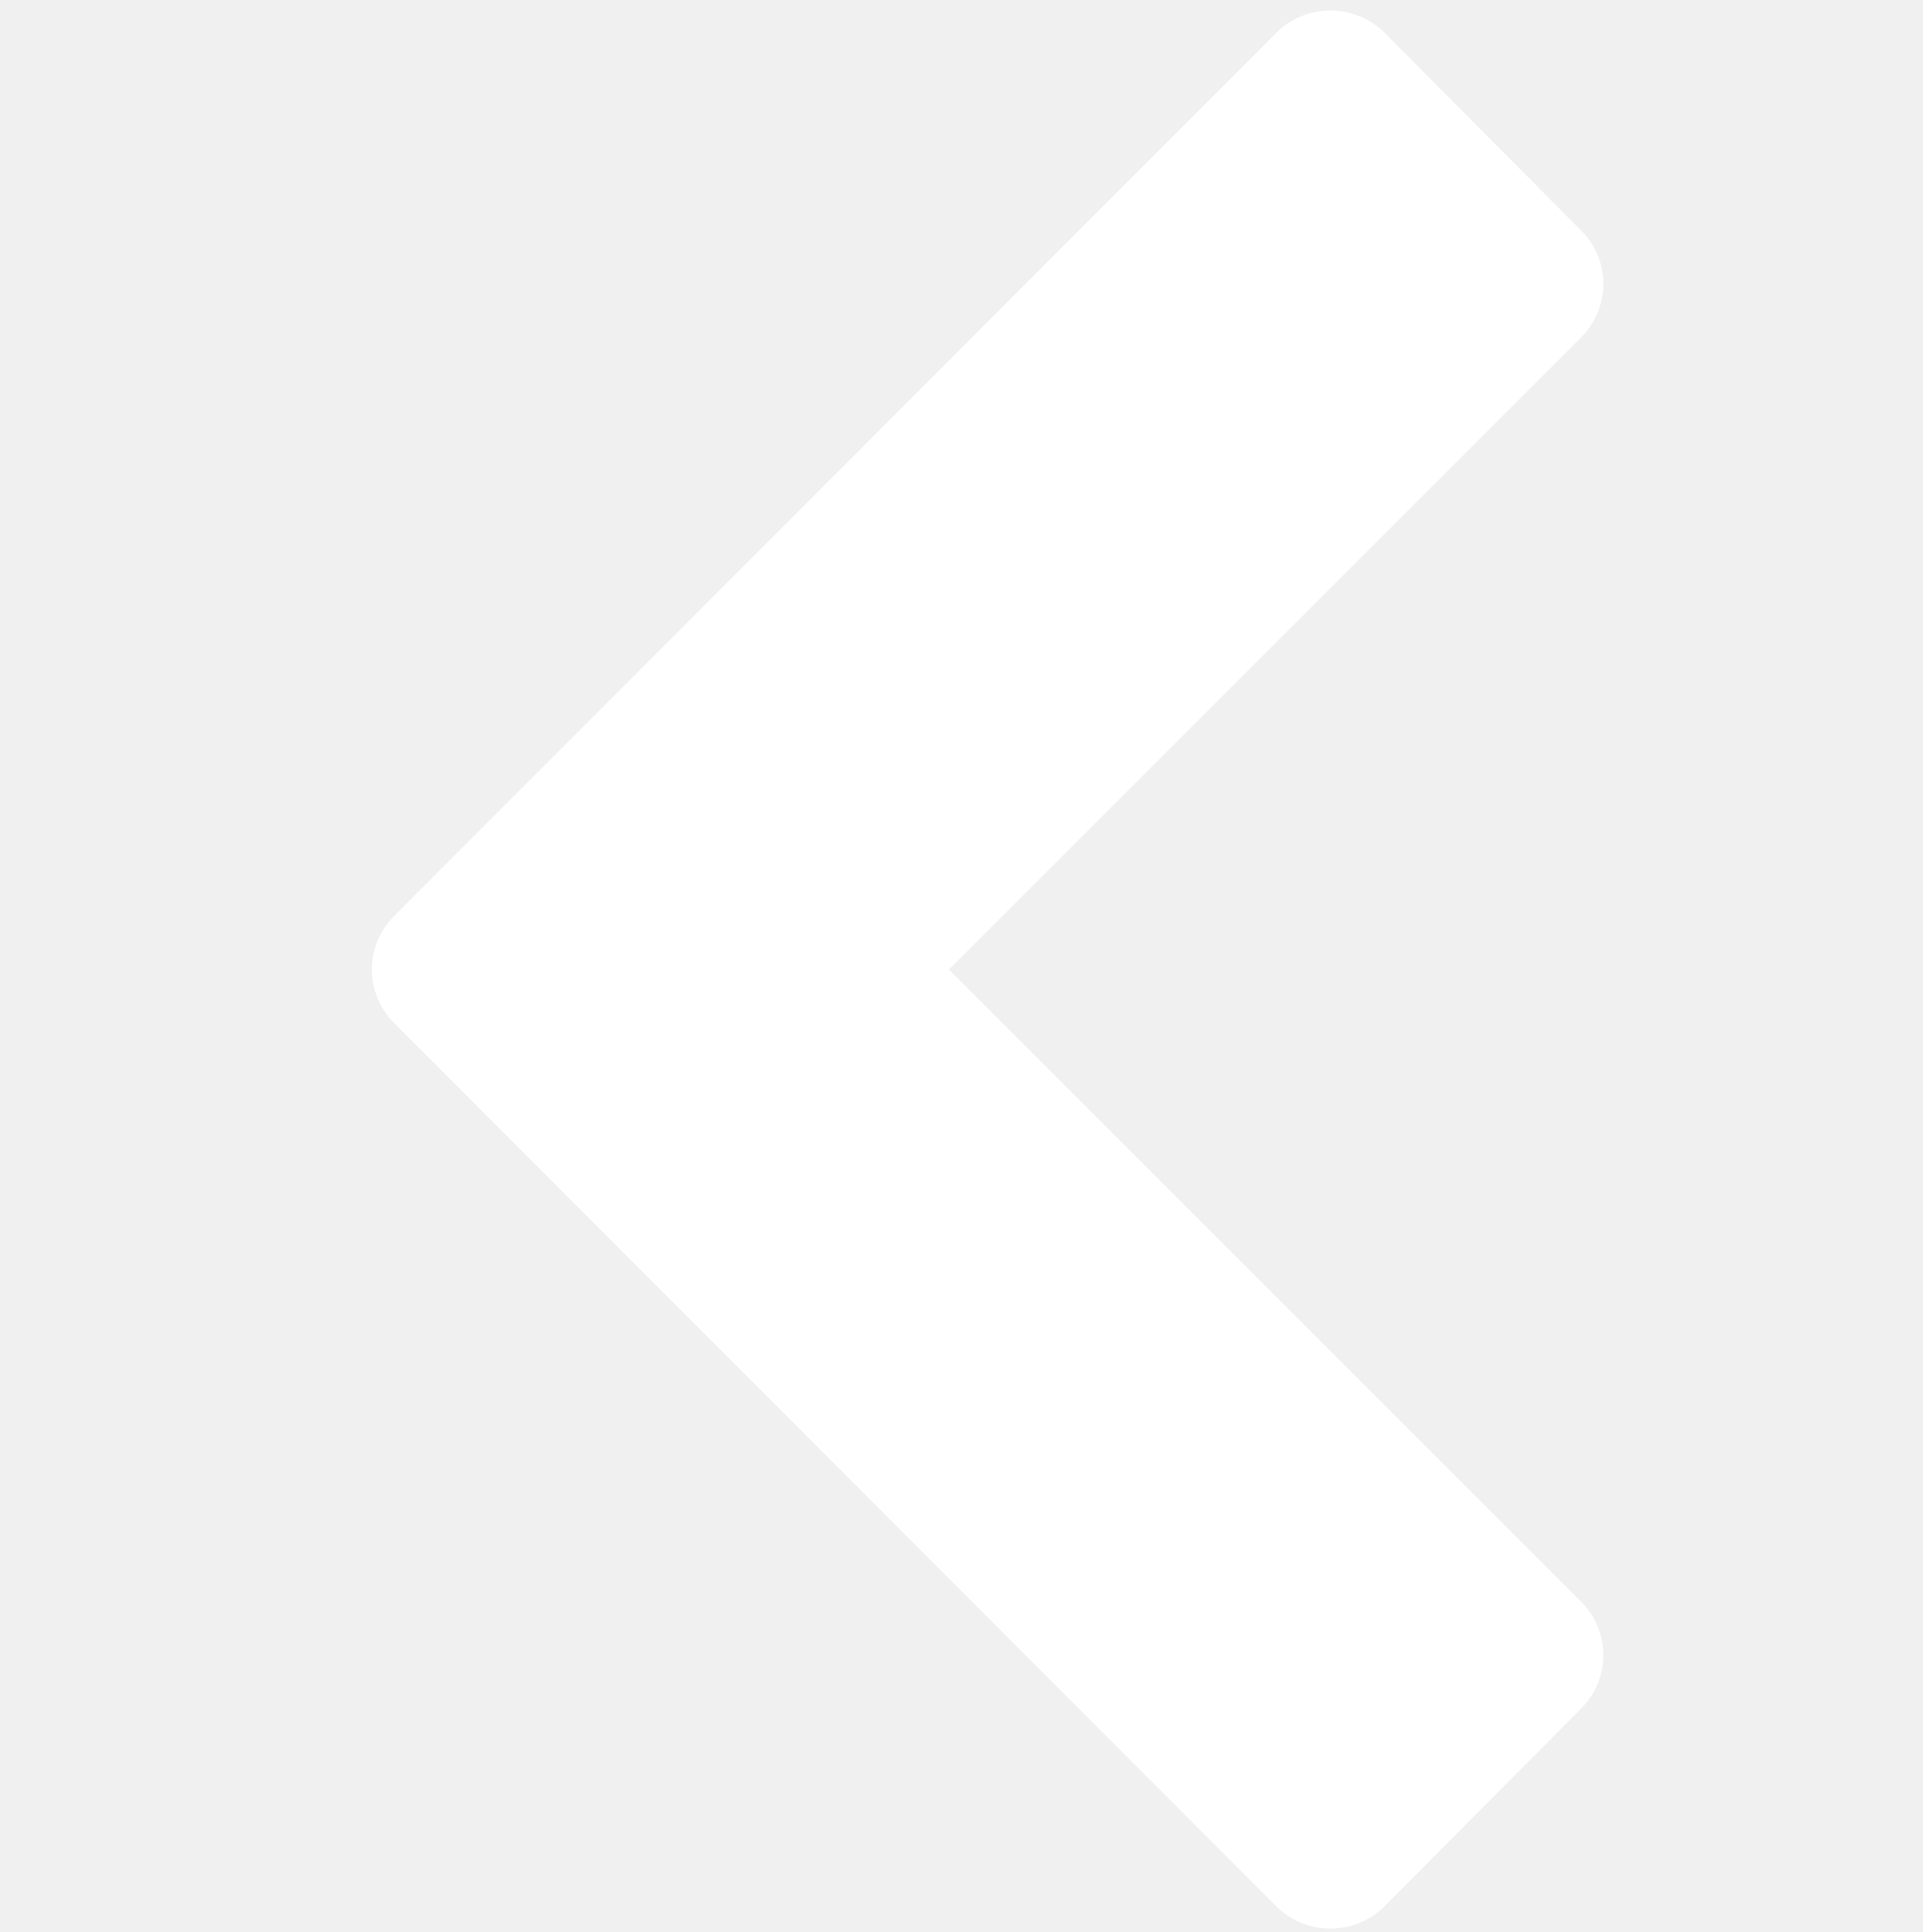
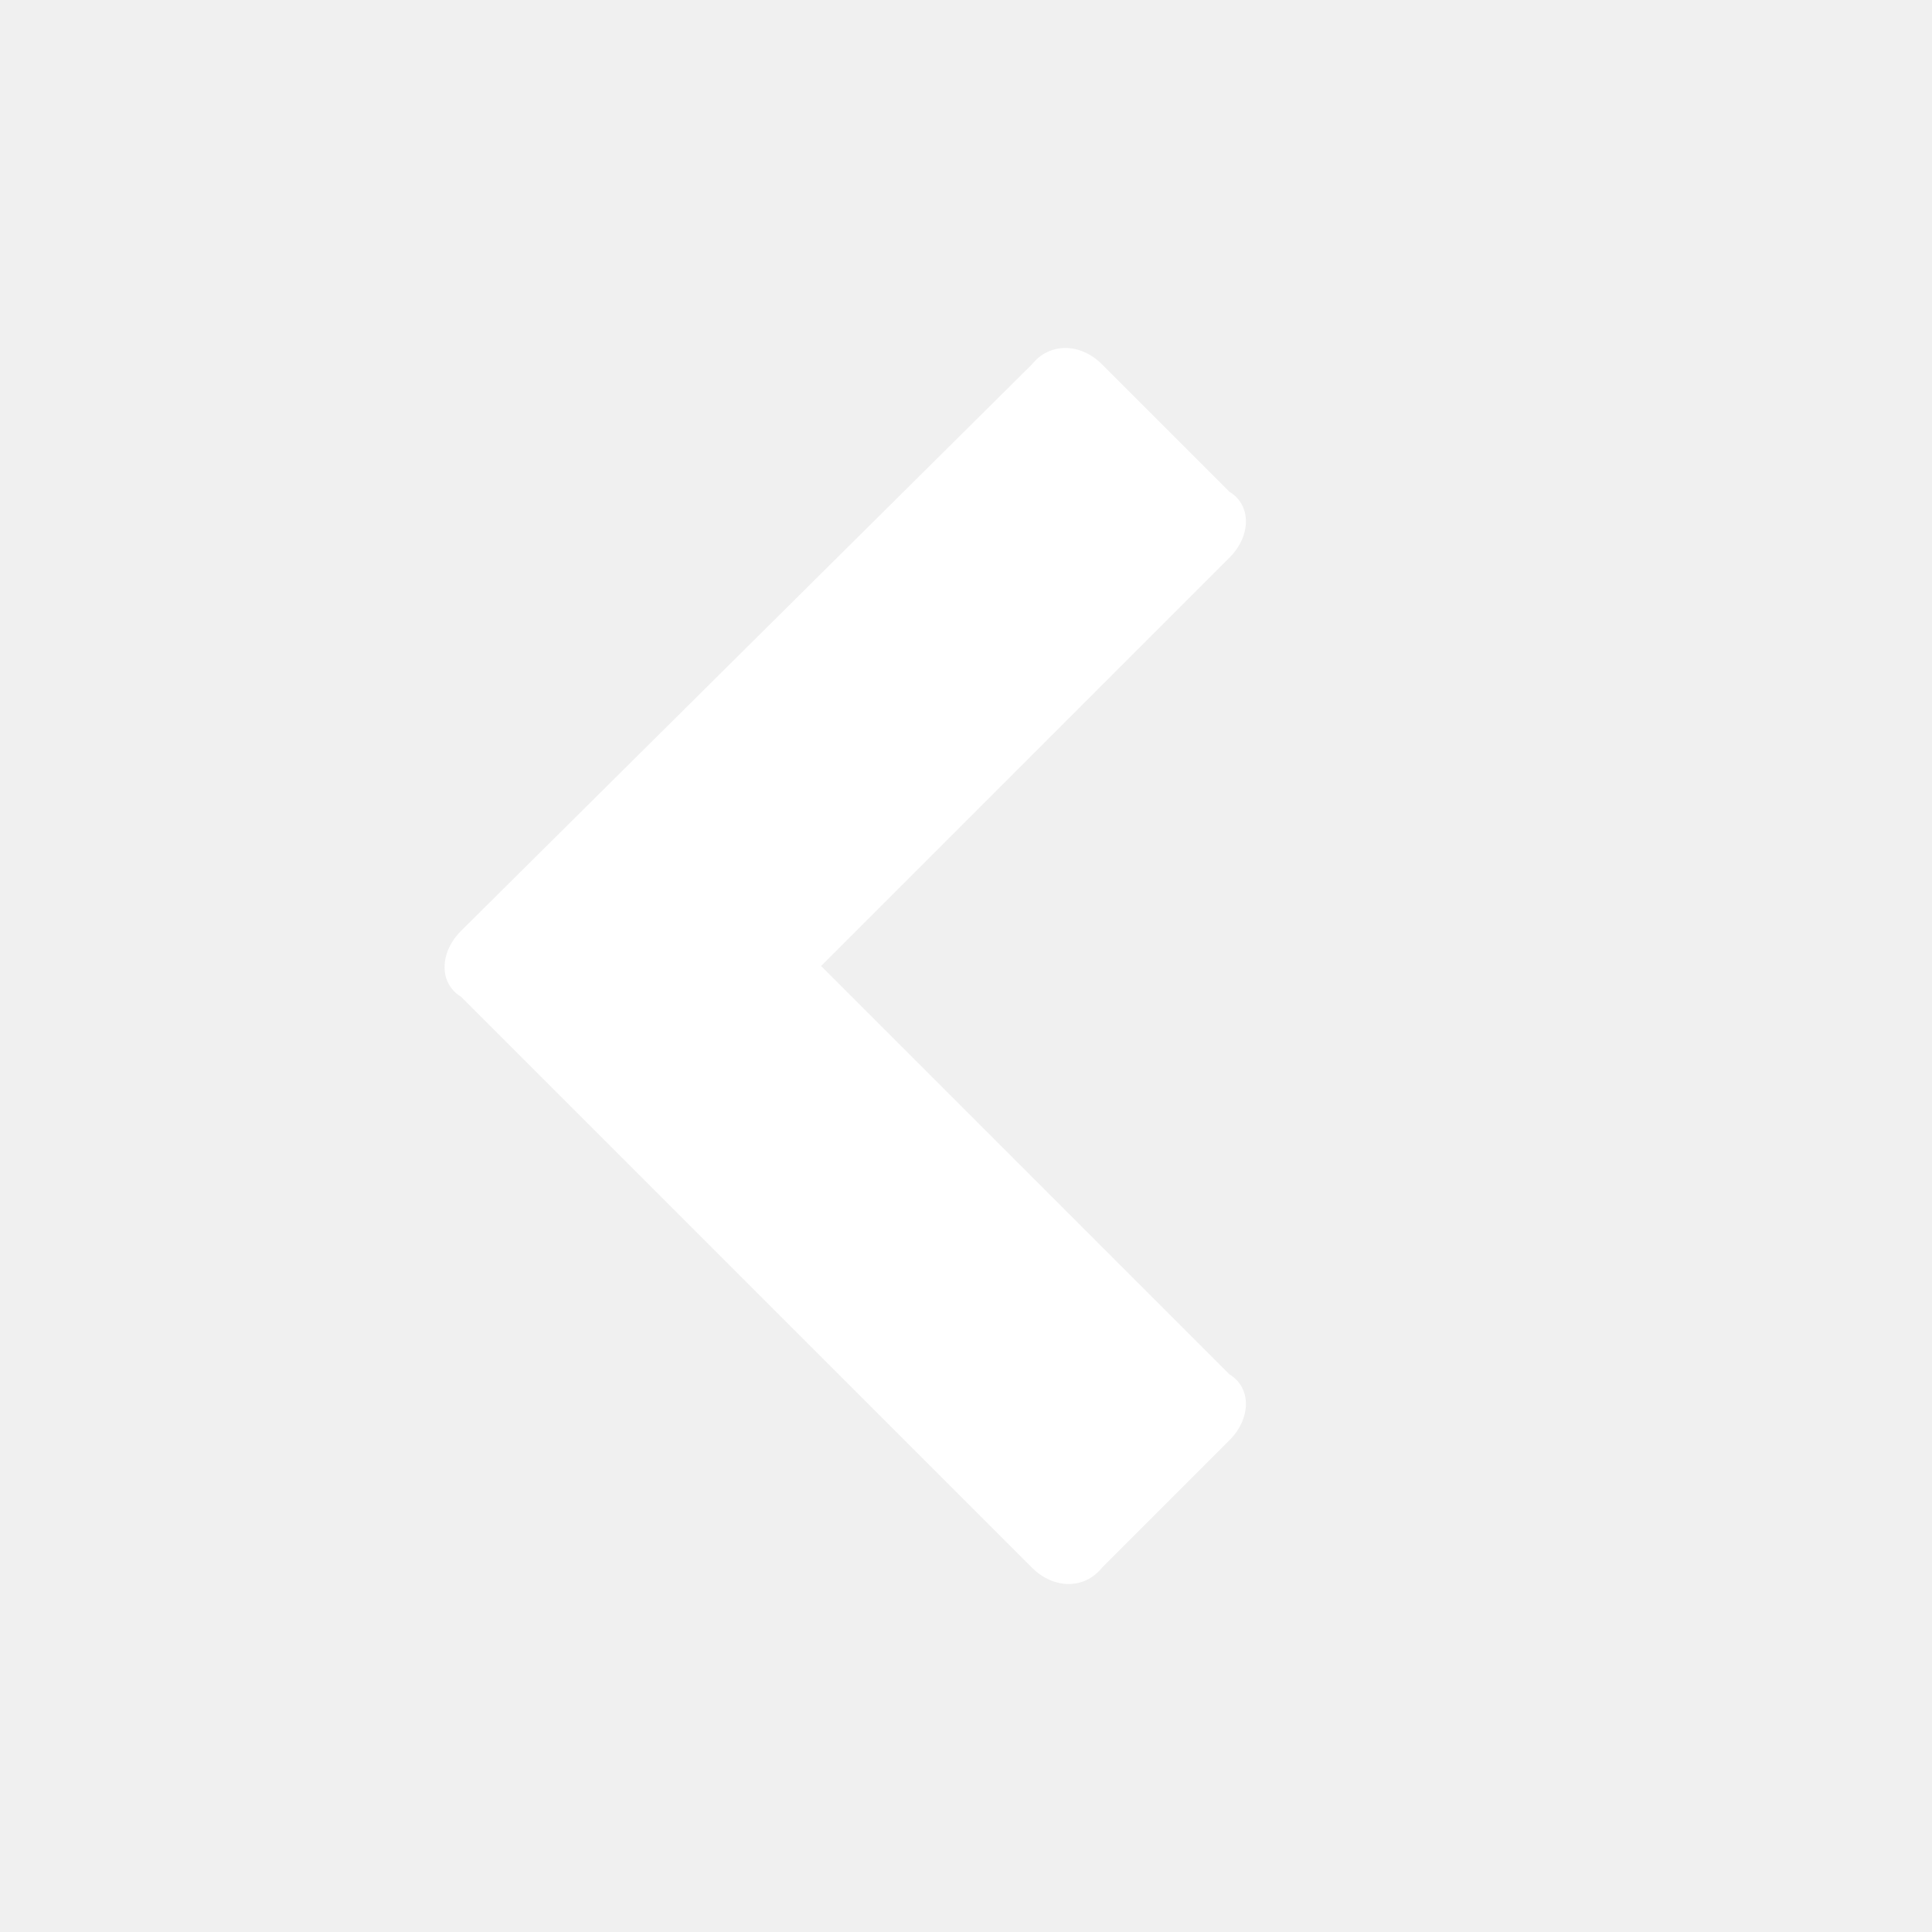
- <svg xmlns="http://www.w3.org/2000/svg" version="1.1" id="Layer_1" x="0px" y="0px" viewBox="0 0 612 615" style="enable-background:new 0 0 612 615;" xml:space="preserve">
-   <g style="enable-background:new    ;">
-     <path style="fill:#FFFFFF;" d="M125.463,325.673c-9.472-9.473-9.472-24.627,0-34.1L406.209,10.448   c9.473-9.473,25.006-9.473,34.479,0l62.514,62.893c9.473,9.473,9.473,24.627,0,34.1L302.019,308.623l201.182,201.183   c9.473,9.473,9.473,24.627,0,34.1l-62.514,62.893c-9.473,9.473-25.006,9.473-34.479,0L125.463,325.673z" />
+ <svg xmlns="http://www.w3.org/2000/svg" version="1.1" id="Layer_1" x="0px" y="0px" viewBox="0 0 44 44" enable-background="new 0 0 44 44" xml:space="preserve">
+   <g enable-background="new    ">
+     <path fill="#FFFFFF" d="M23.5,8.3c0.4-0.5,1.1-0.5,1.6,0l2.9,2.9c0.5,0.3,0.5,1,0,1.5L18.7,22l9.3,9.3c0.5,0.3,0.5,1,0,1.5   l-2.9,2.9c-0.4,0.5-1.1,0.5-1.6,0l-13-13c-0.5-0.3-0.5-1,0-1.5L23.5,8.3z" />
  </g>
</svg>
